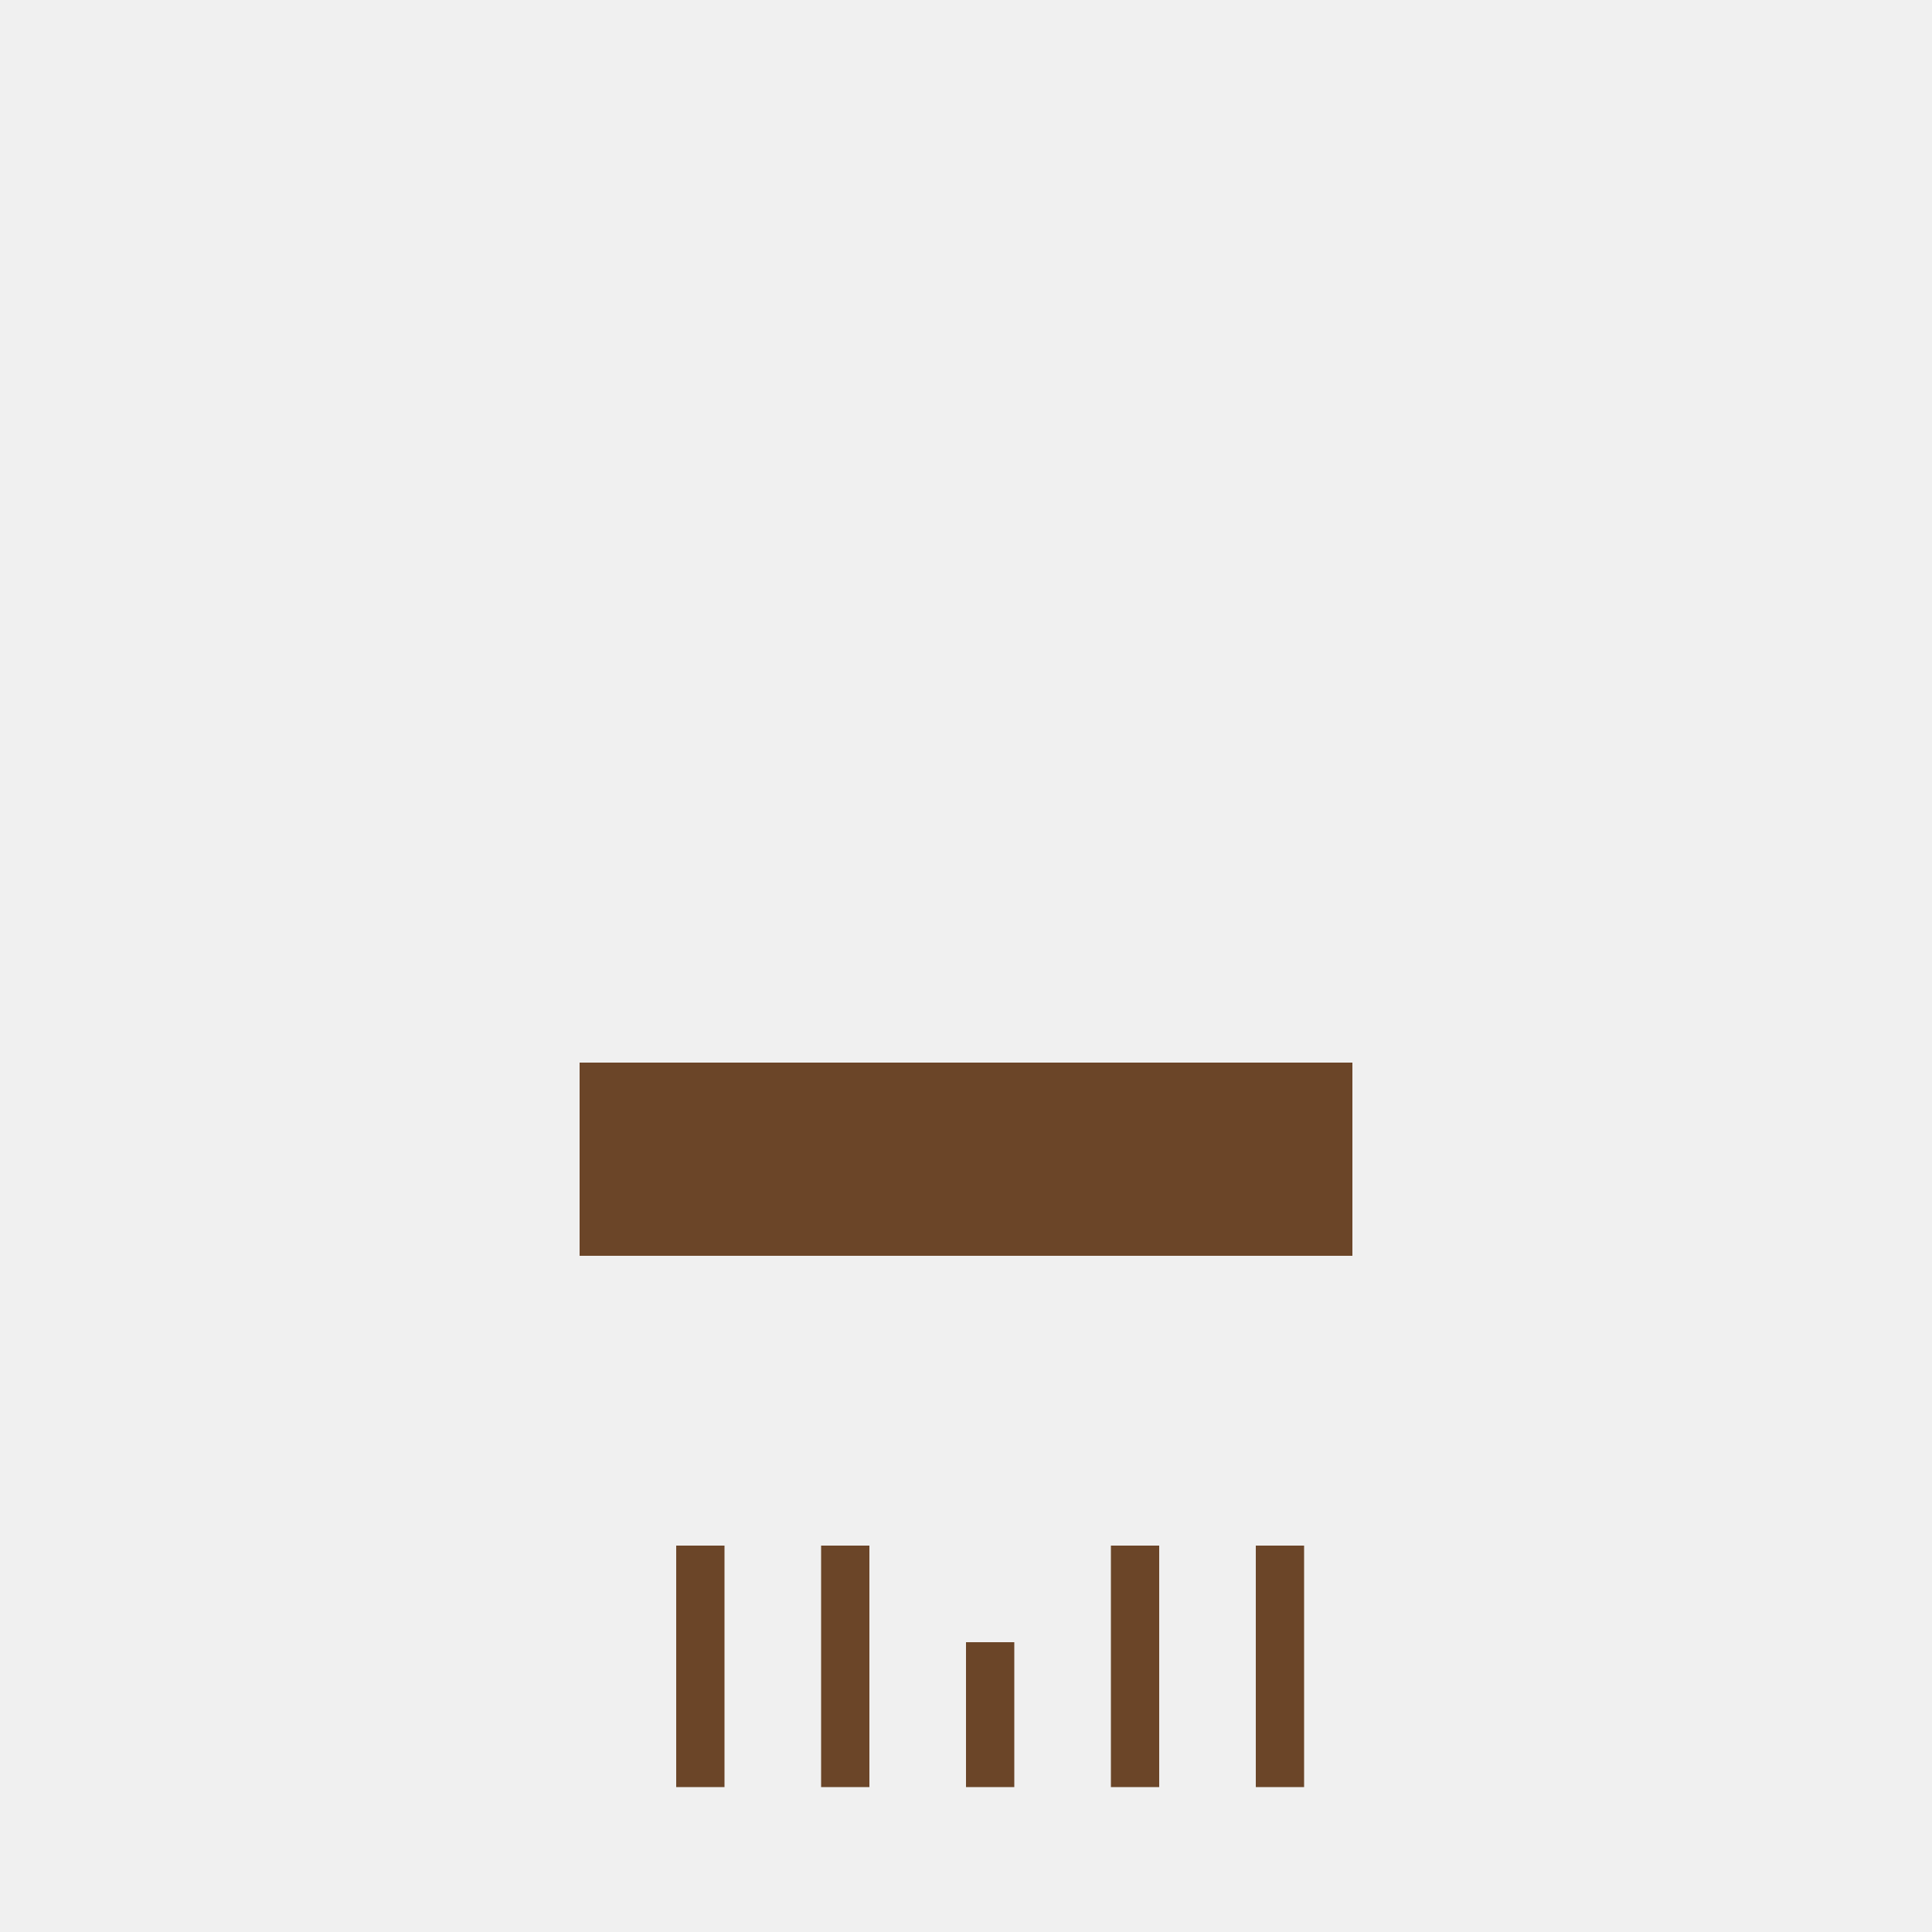
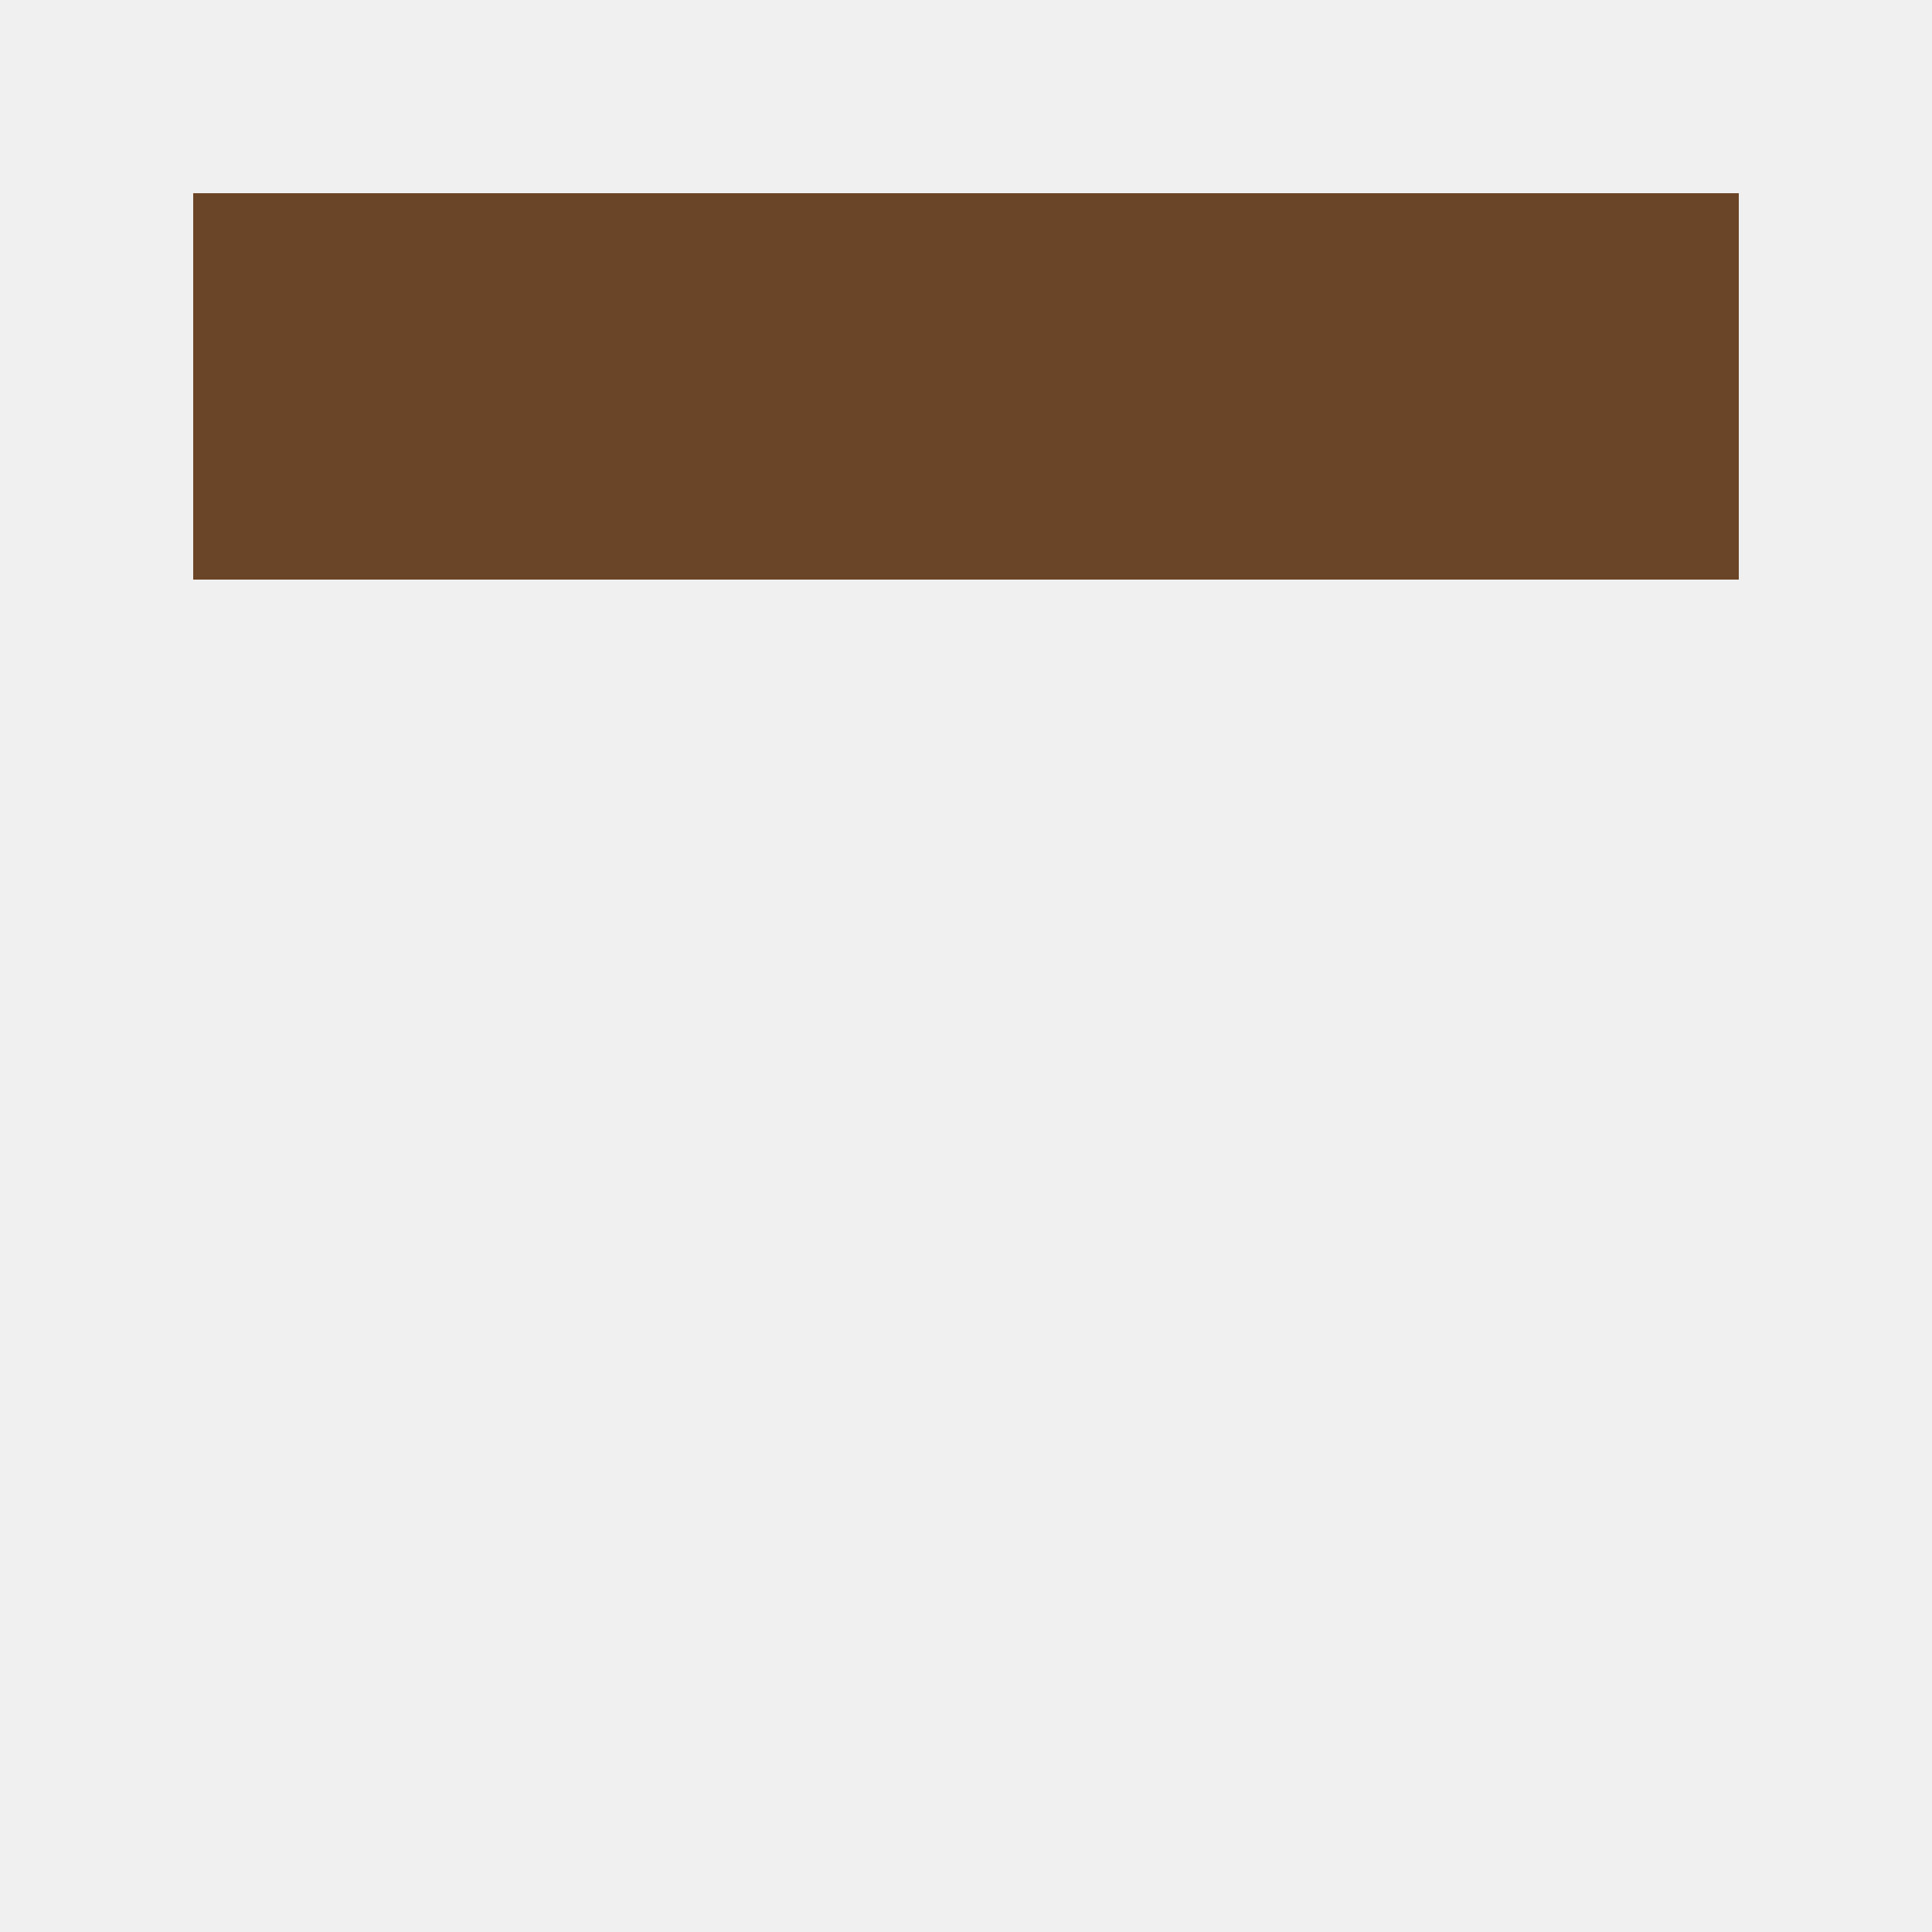
- <svg xmlns="http://www.w3.org/2000/svg" id="Layer_1" data-name="Layer 1" viewBox="0 0 32 32">
-   <polygon points="21.6 17.6 20.8 17.6 20 17.6 19.2 17.6 18.4 17.6 17.6 17.6 16.8 17.6 16 17.6 15.2 17.6 14.4 17.6 13.6 17.6 12.8 17.6 12 17.6 11.2 17.6 10.4 17.6 9.6 17.6 9.6 18.4 9.6 19.2 9.6 20 9.6 20.8 10.4 20.8 11.2 20.8 12 20.8 12.8 20.8 13.6 20.8 14.4 20.8 15.2 20.8 16 20.8 16.8 20.8 17.6 20.8 18.4 20.8 19.2 20.8 20 20.8 20.8 20.8 21.6 20.8 22.4 20.8 22.4 20 22.4 19.2 22.4 18.4 22.4 17.6 21.6 17.6" fill="#6b4528" />
-   <polygon points="20.8 26.4 20.8 27.2 20.8 28 20.8 28.8 20.8 29.6 21.6 29.6 21.6 28.8 21.6 28 21.6 27.2 21.6 26.4 21.6 25.6 20.8 25.6 20.8 26.4" fill="#6b4528" />
-   <polygon points="18.4 26.4 18.4 27.2 18.4 28 18.4 28.8 18.4 29.6 19.2 29.6 19.2 28.8 19.2 28 19.2 27.2 19.2 26.4 19.2 25.6 18.4 25.6 18.4 26.4" fill="#6b4528" />
-   <polygon points="16 28 16 28.8 16 29.6 16.8 29.6 16.8 28.8 16.8 28 16.8 27.2 16 27.2 16 28" fill="#6b4528" />
-   <polygon points="13.6 26.4 13.6 27.2 13.6 28 13.6 28.8 13.6 29.6 14.4 29.6 14.4 28.8 14.4 28 14.4 27.2 14.4 26.4 14.4 25.6 13.6 25.6 13.6 26.4" fill="#6b4528" />
-   <polygon points="11.2 26.4 11.2 27.2 11.2 28 11.2 28.8 11.2 29.6 12 29.6 12 28.8 12 28 12 27.2 12 26.4 12 25.6 11.2 25.6 11.2 26.4" fill="#6b4528" />
-   <line x2="32" fill="#fff" />
-   <line x1="32" y1="32" y2="32" fill="#fff" />
+ <svg xmlns="http://www.w3.org/2000/svg" id="Layer_1" data-name="Layer 1" viewBox="0 0 16 16">
+   <polygon points="13.6 1.6 12.8 1.6 12 1.6 11.2 1.6 10.4 1.6 9.6 1.6 8.8 1.6 8 1.6 7.2 1.6 6.4 1.6 5.6 1.6 4.8 1.6 4 1.6 3.2 1.6 2.4 1.6 1.6 1.6 1.6 2.4 1.6 3.2 1.6 4 1.6 4.8 2.4 4.8 3.2 4.8 4 4.8 4.8 4.8 5.6 4.8 6.4 4.8 7.2 4.8 8 4.8 8.8 4.8 9.6 4.8 10.4 4.8 11.2 4.8 12 4.8 12.8 4.8 13.6 4.8 14.4 4.8 14.4 4 14.4 3.2 14.4 2.4 14.4 1.6 13.6 1.6" fill="#6b4528" />
+   <g id="chest">
+     <line x2="16" fill="#fff" />
+     <line x1="16" y1="16" y2="16" fill="#fff" />
+   </g>
</svg>
